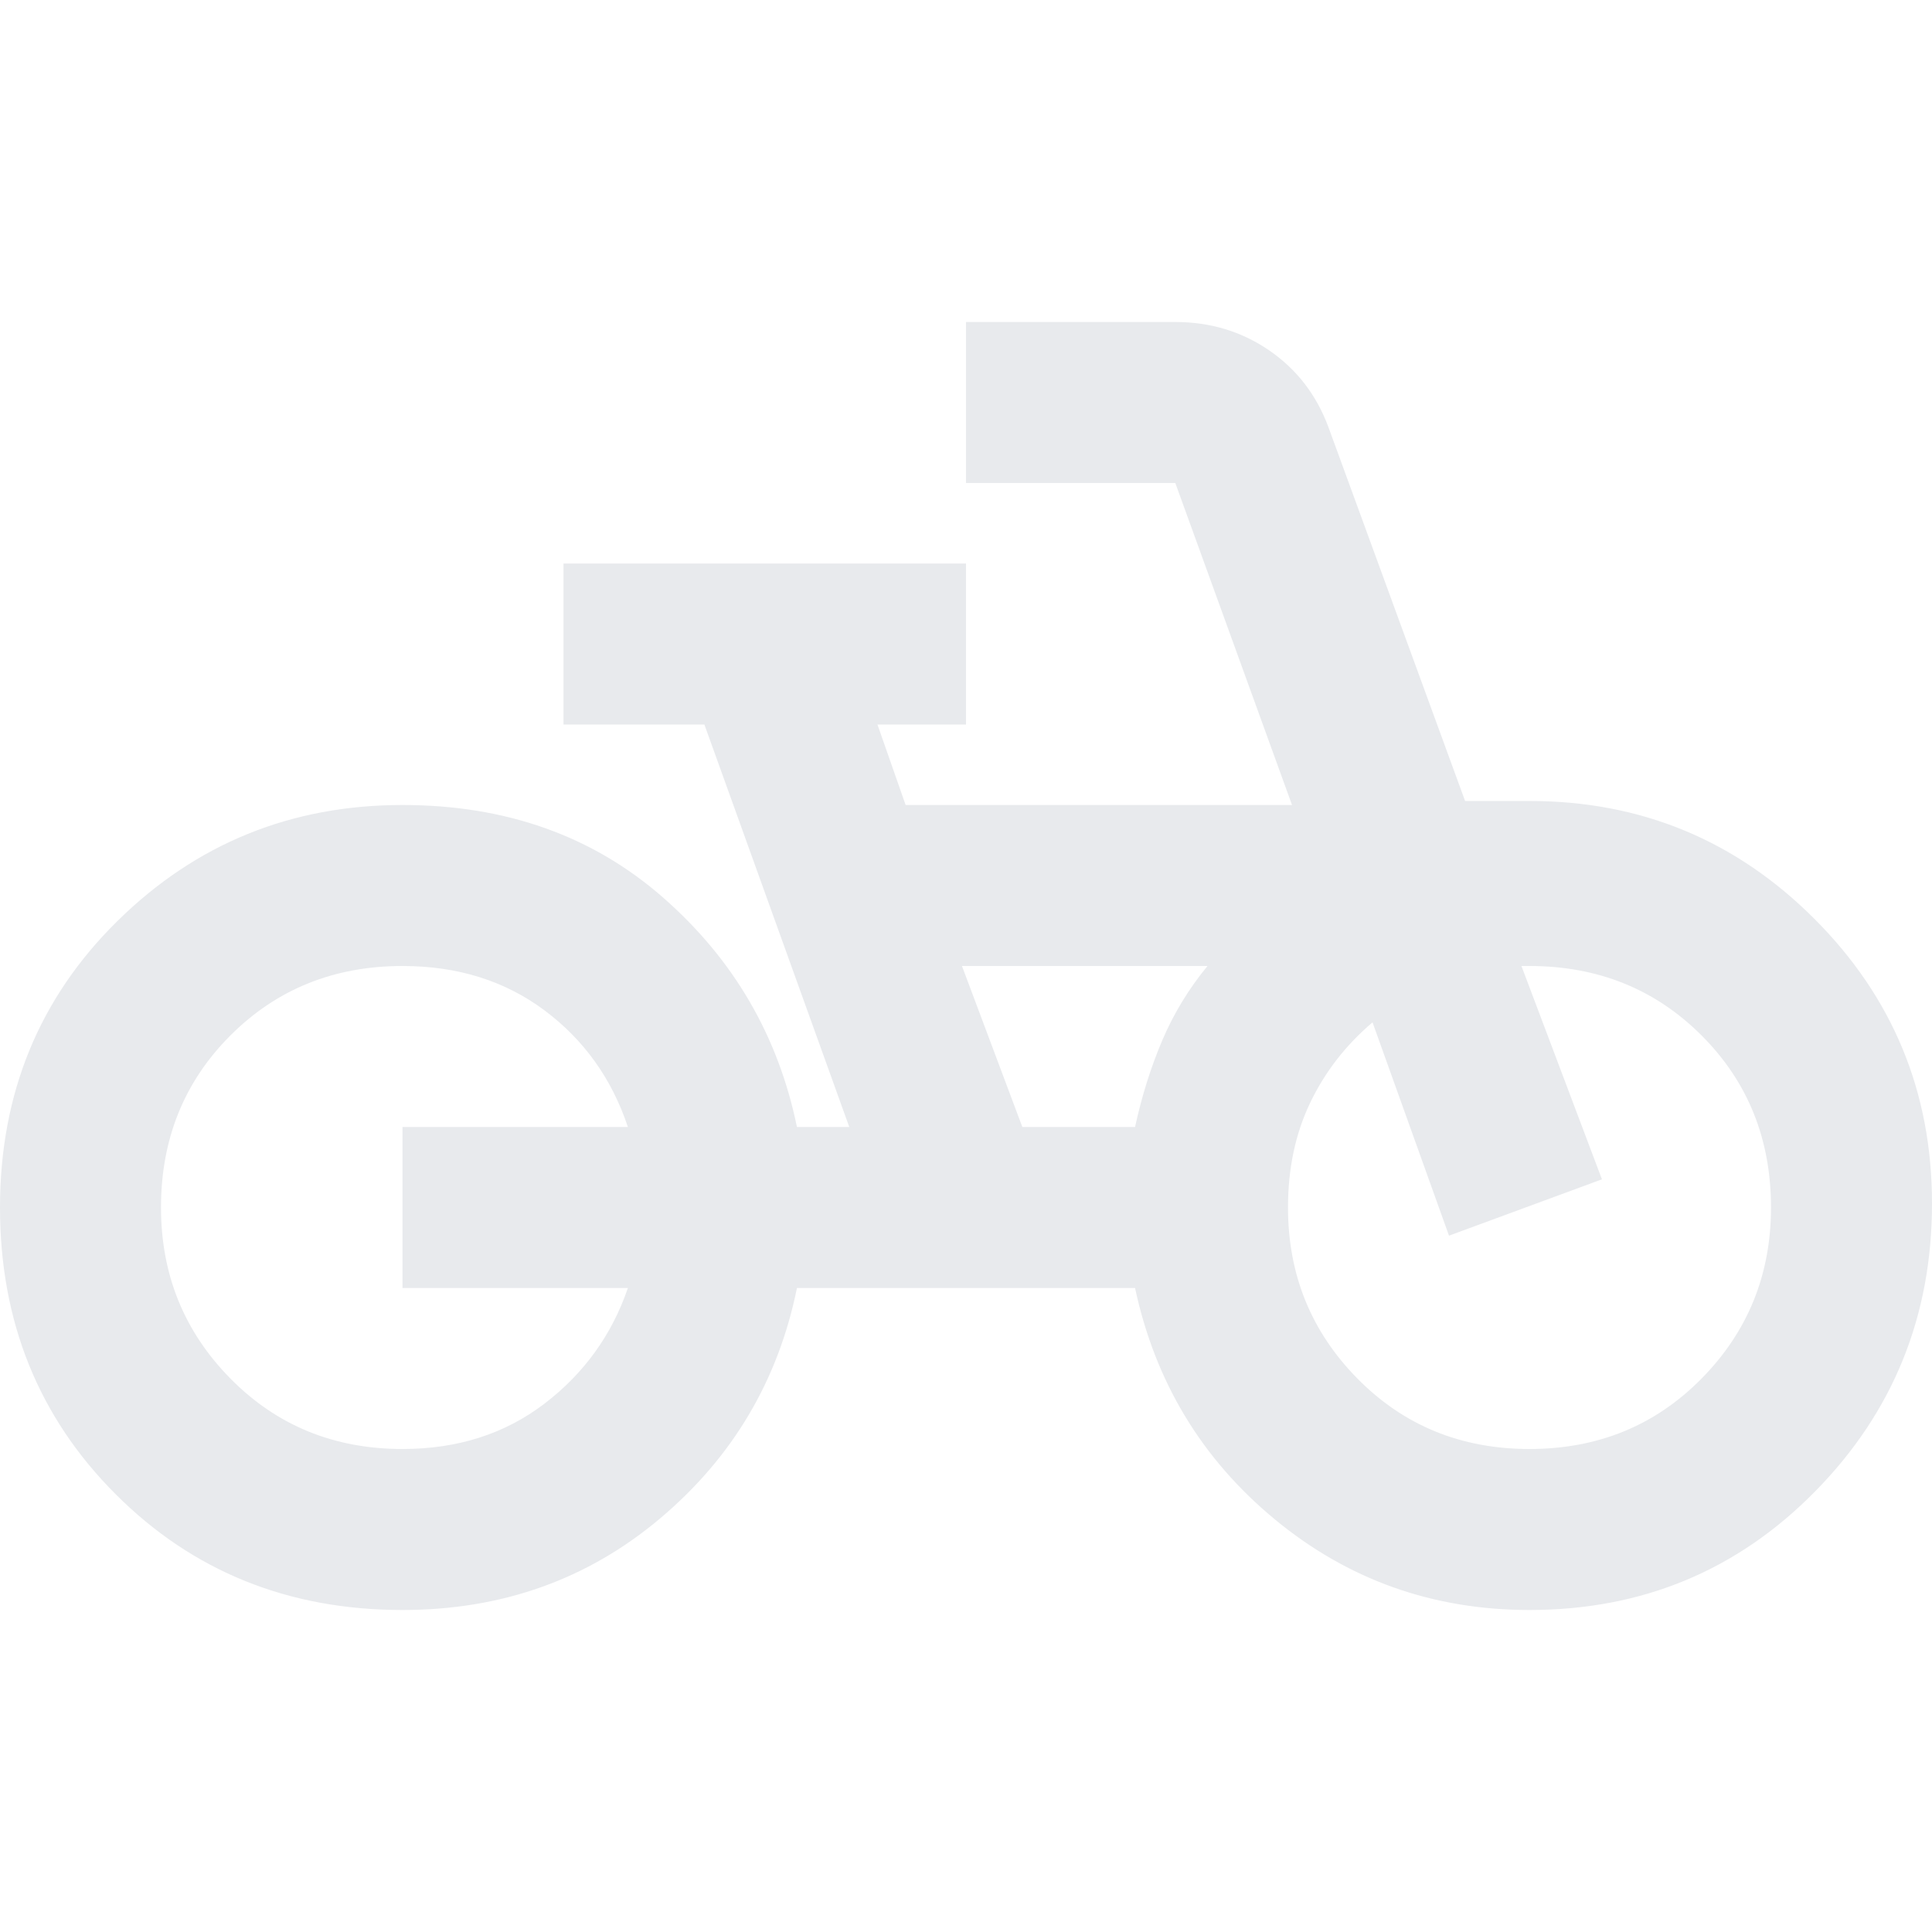
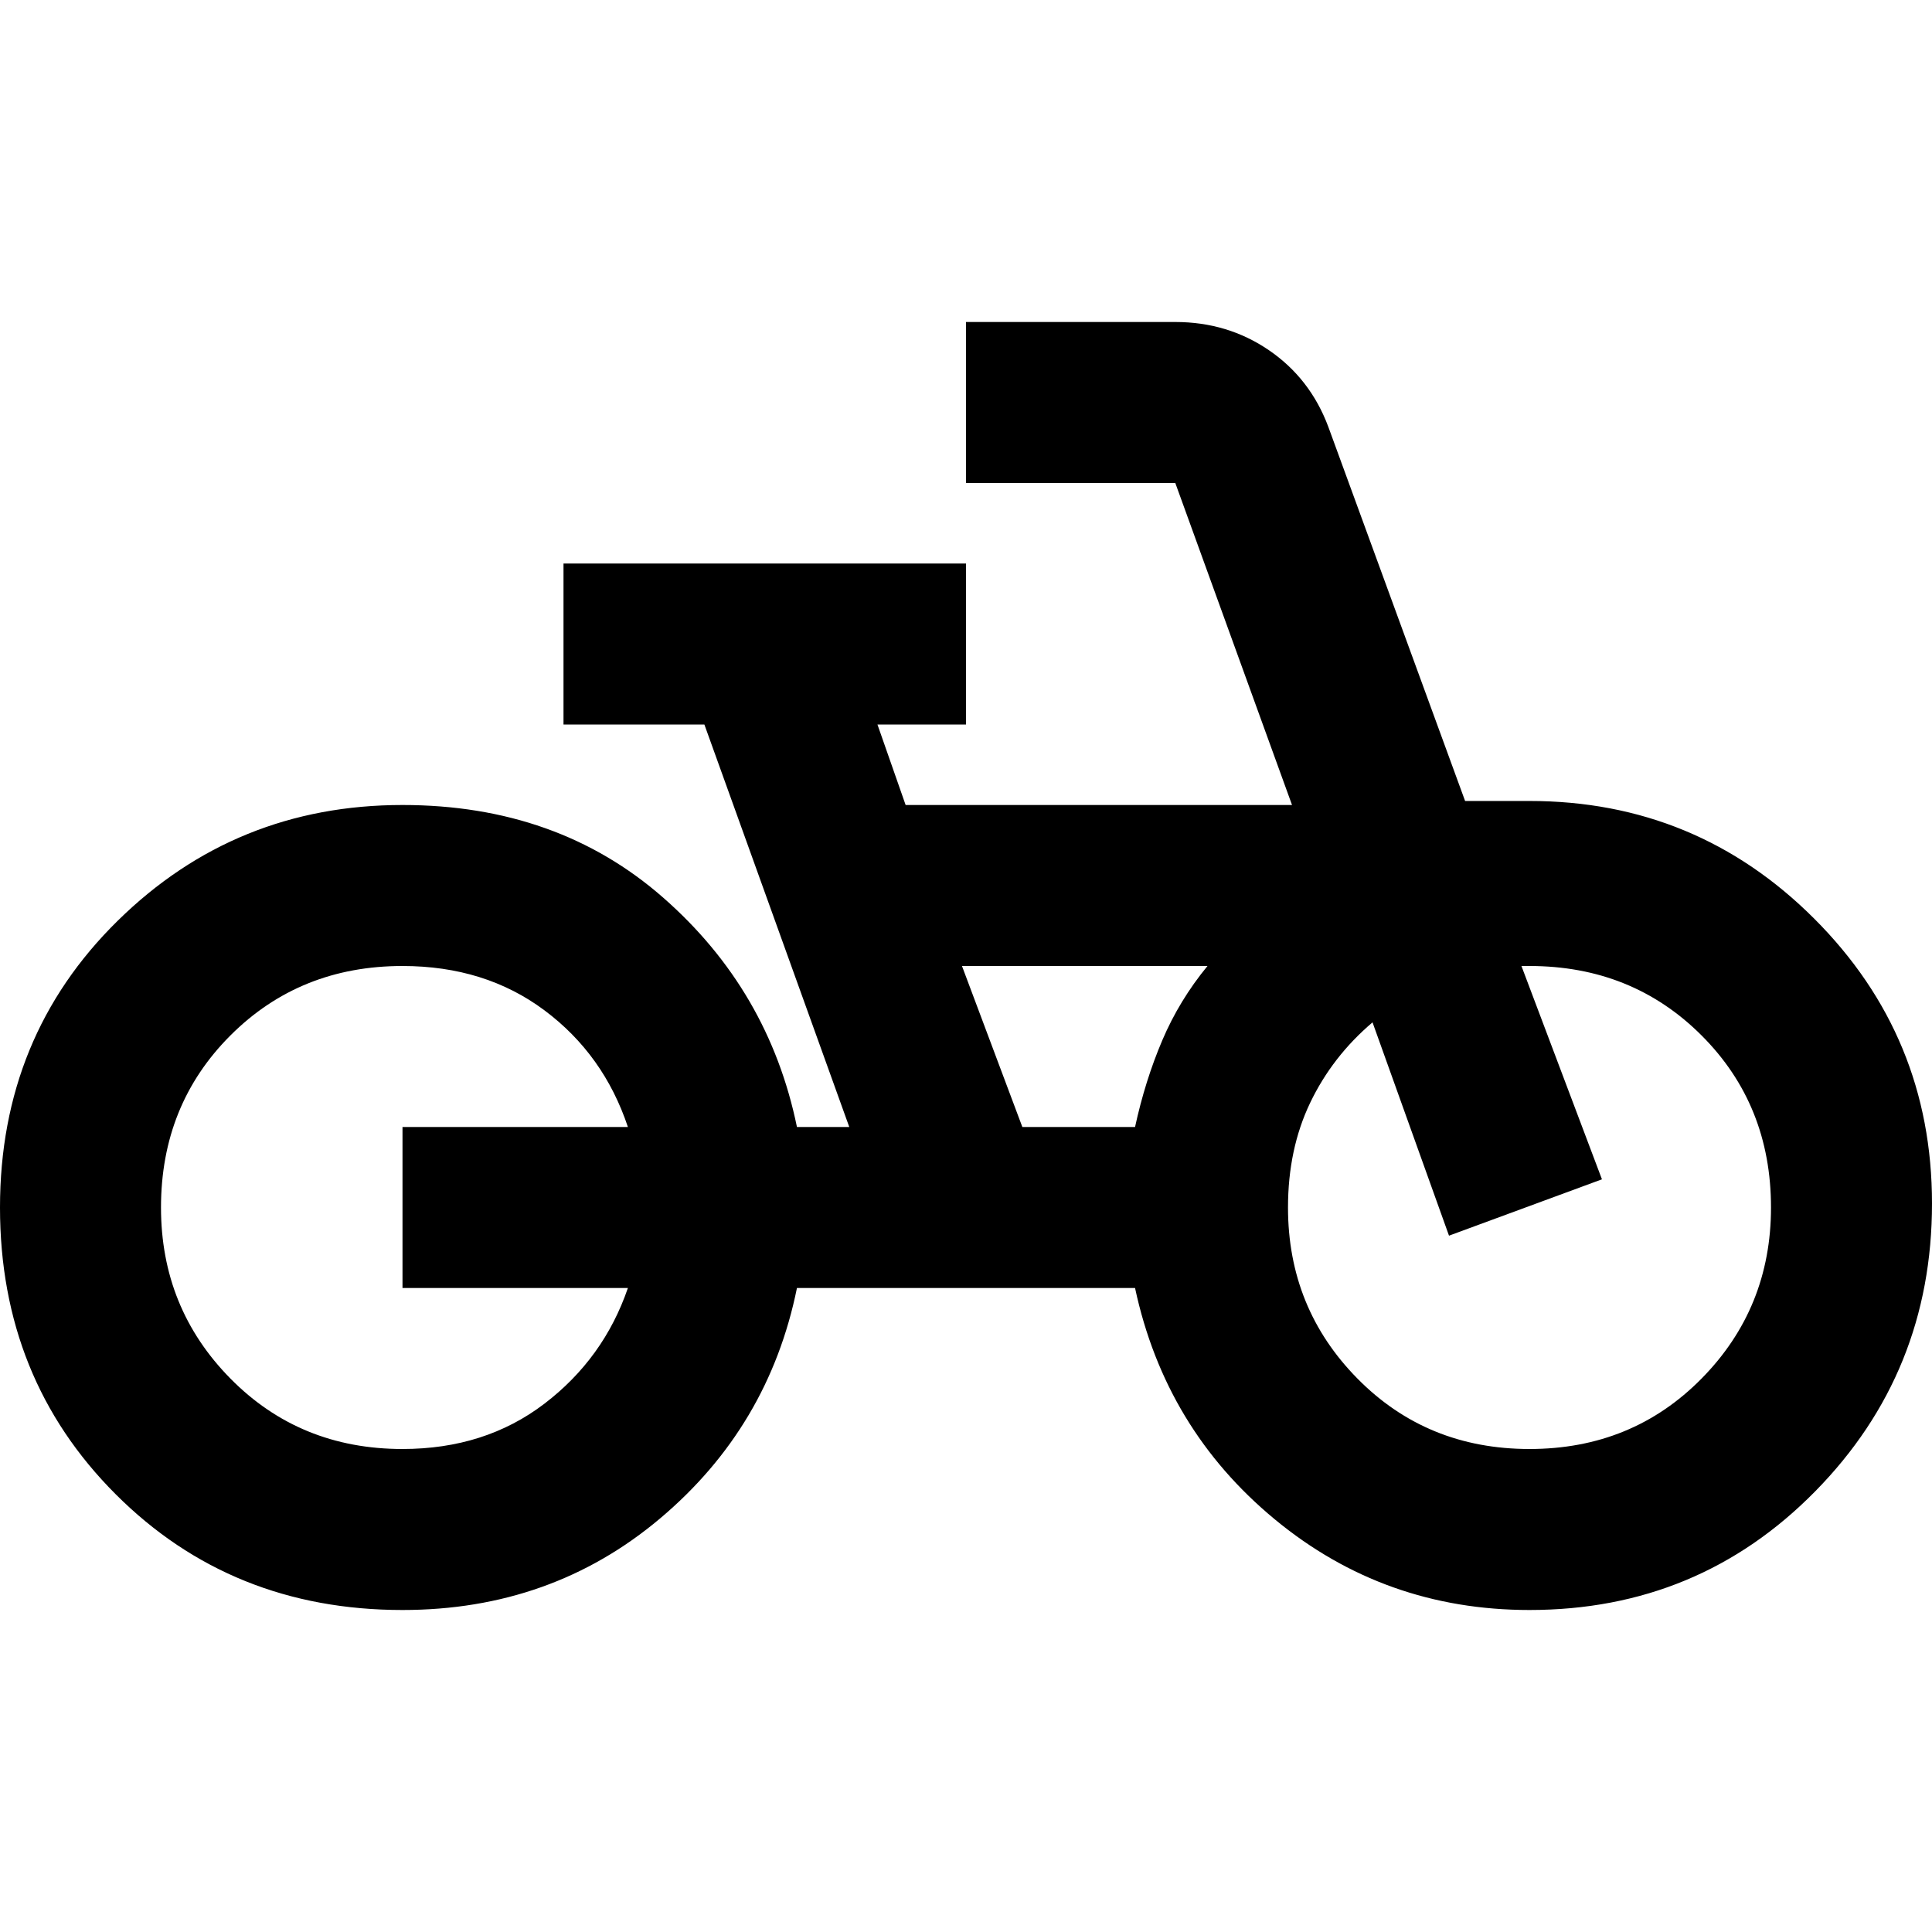
- <svg xmlns="http://www.w3.org/2000/svg" height="24px" viewBox="0 -960 960 960" width="24px" fill="#e8eaed">
+ <svg xmlns="http://www.w3.org/2000/svg" height="24px" viewBox="0 -960 960 960" width="24px" fill="#000000">
  <path d="M200-160q-85 0-142.5-57.5T0-360q0-85 58.5-142.5T200-560q77 0 129.5 46T396-400h26l-72-200h-70v-80h200v80h-44l14 40h192l-58-160H480v-80h104q26 0 46.5 14t29.5 38l68 186h32q83 0 141.5 58.5T960-362q0 84-58 143t-142 59q-72 0-126.5-45T564-320H396q-14 69-68 114.5T200-160Zm0-80q41 0 70.5-22.5T312-320H200v-80h112q-12-36-41.5-58T200-480q-51 0-85.5 34.5T80-360q0 50 34.5 85t85.5 35Zm308-160h56q5-23 13.5-43t22.5-37H478l30 80Zm252 160q51 0 85.5-35t34.5-85q0-51-34.5-85.5T760-480h-4l40 106-76 28-38-106q-20 17-31 40t-11 52q0 50 34.5 85t85.5 35ZM196-360Zm564 0Z" />
</svg>
